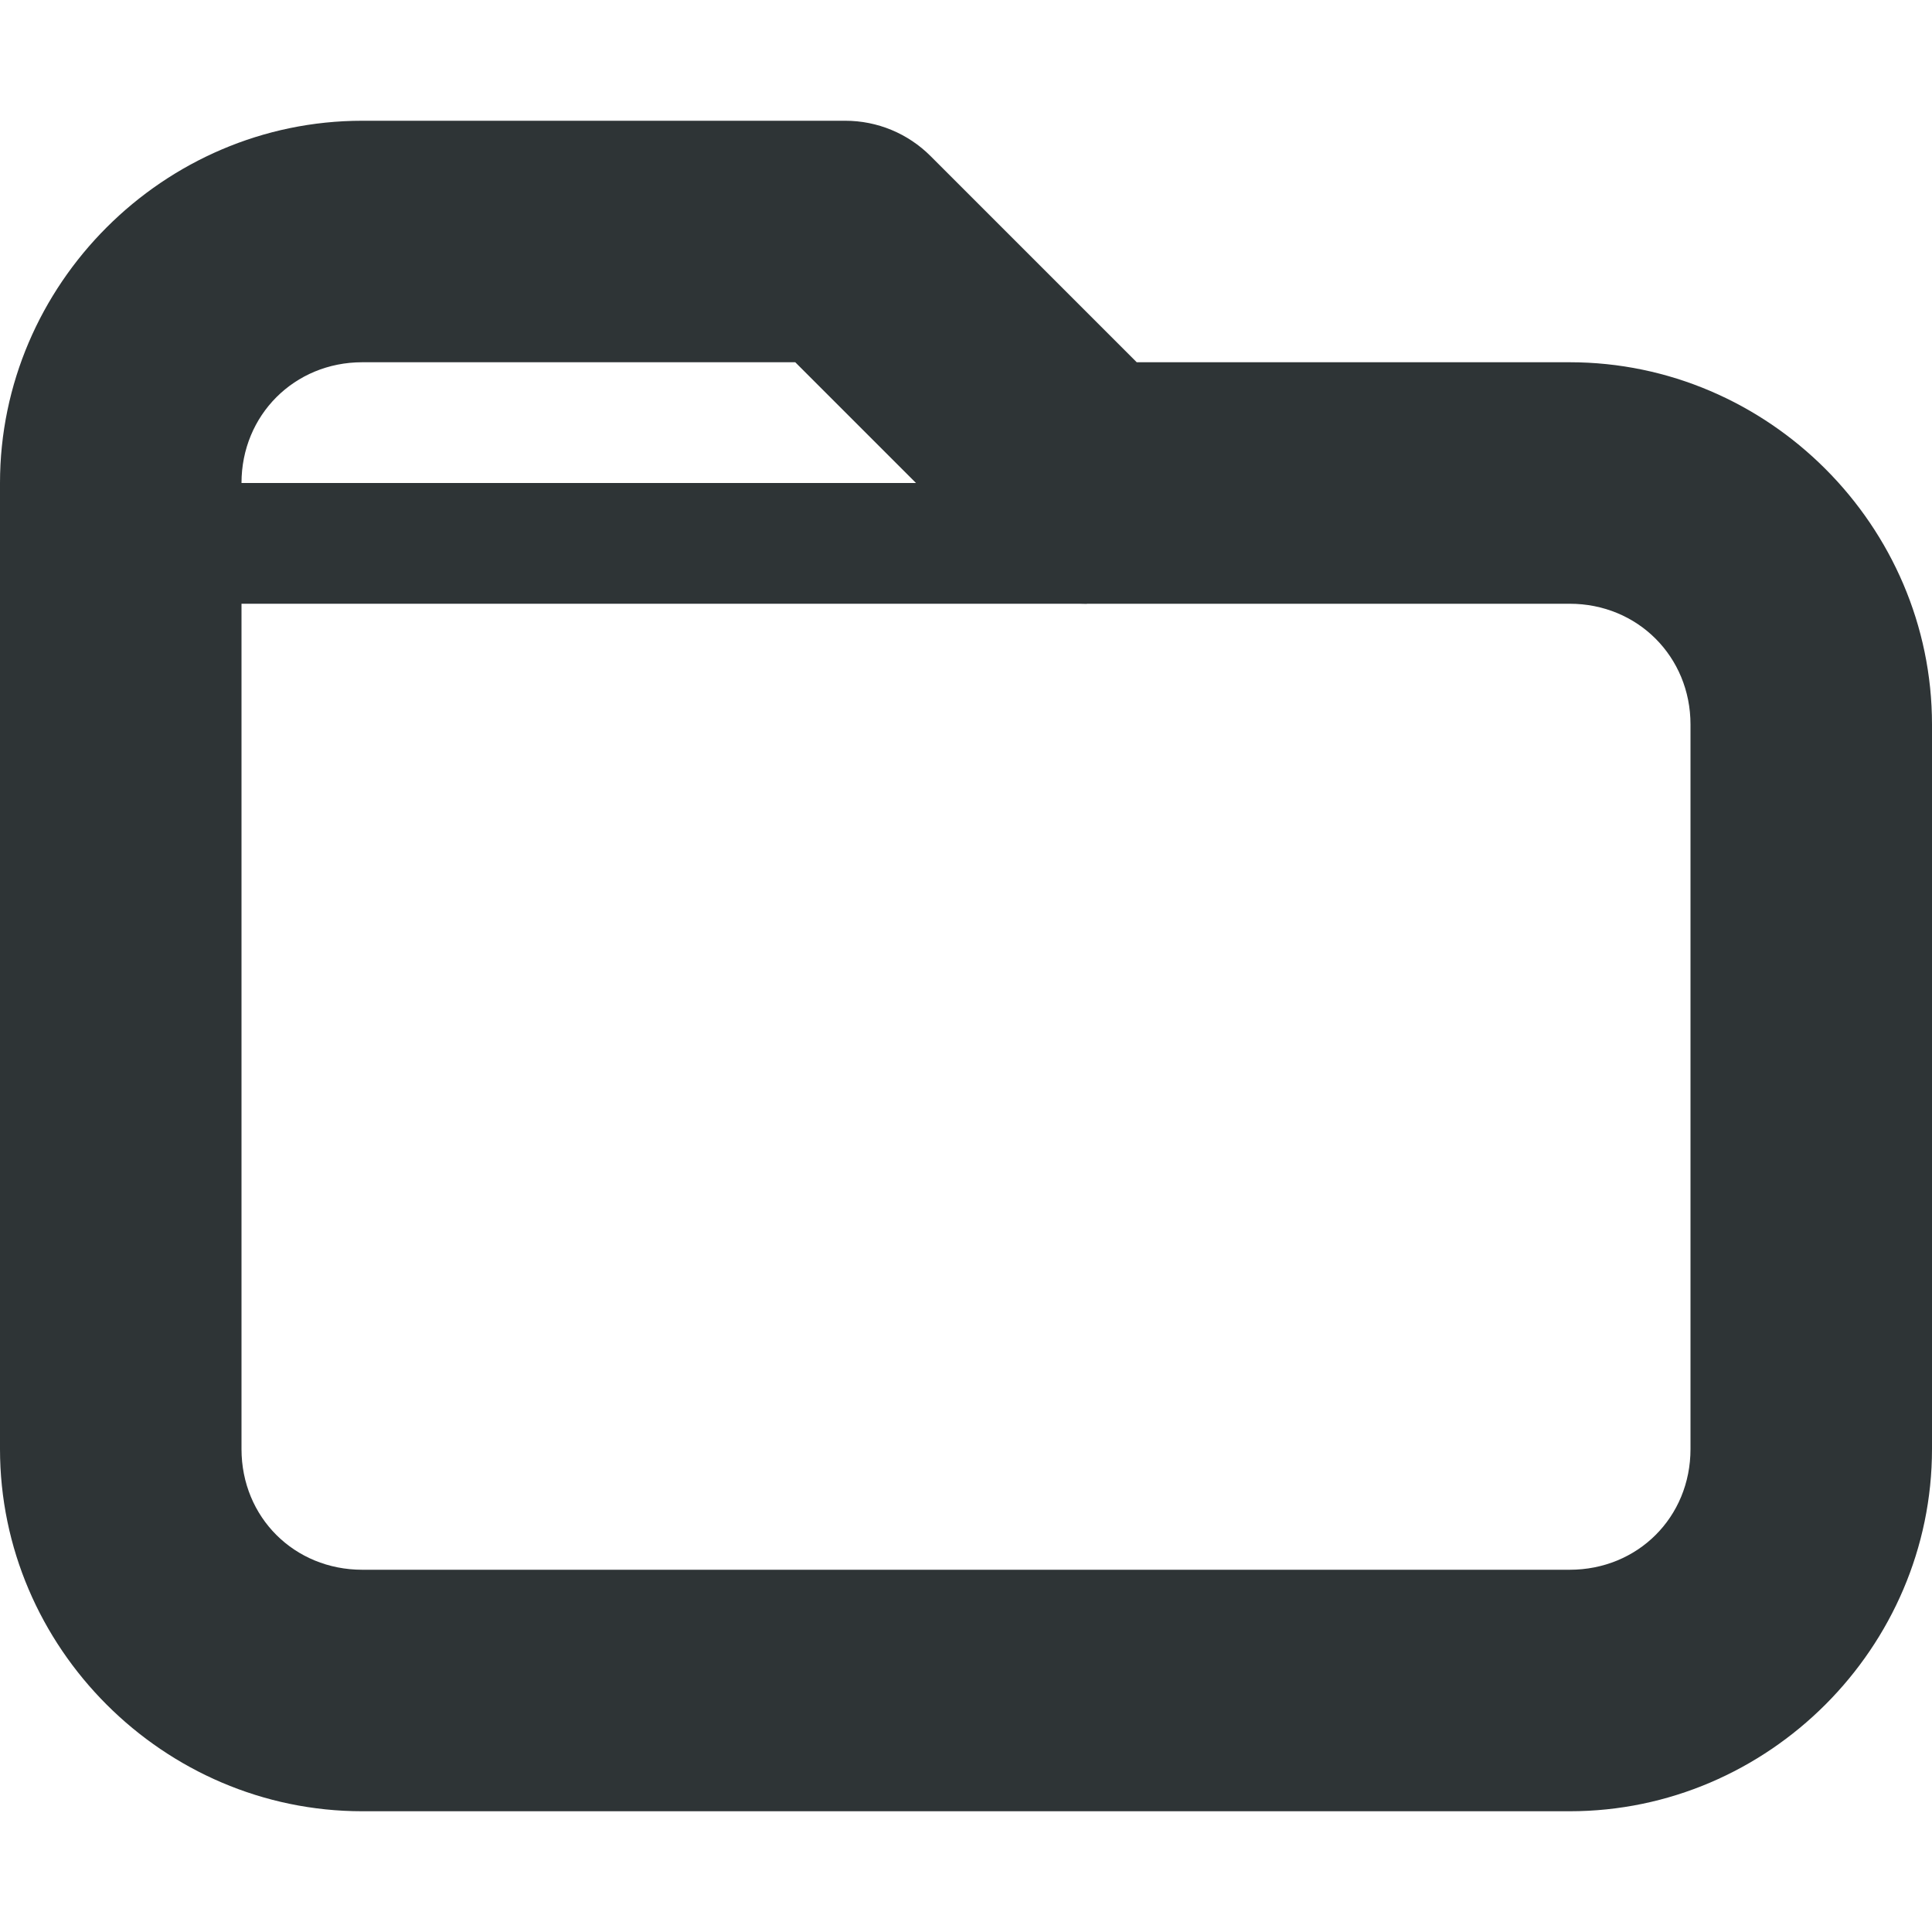
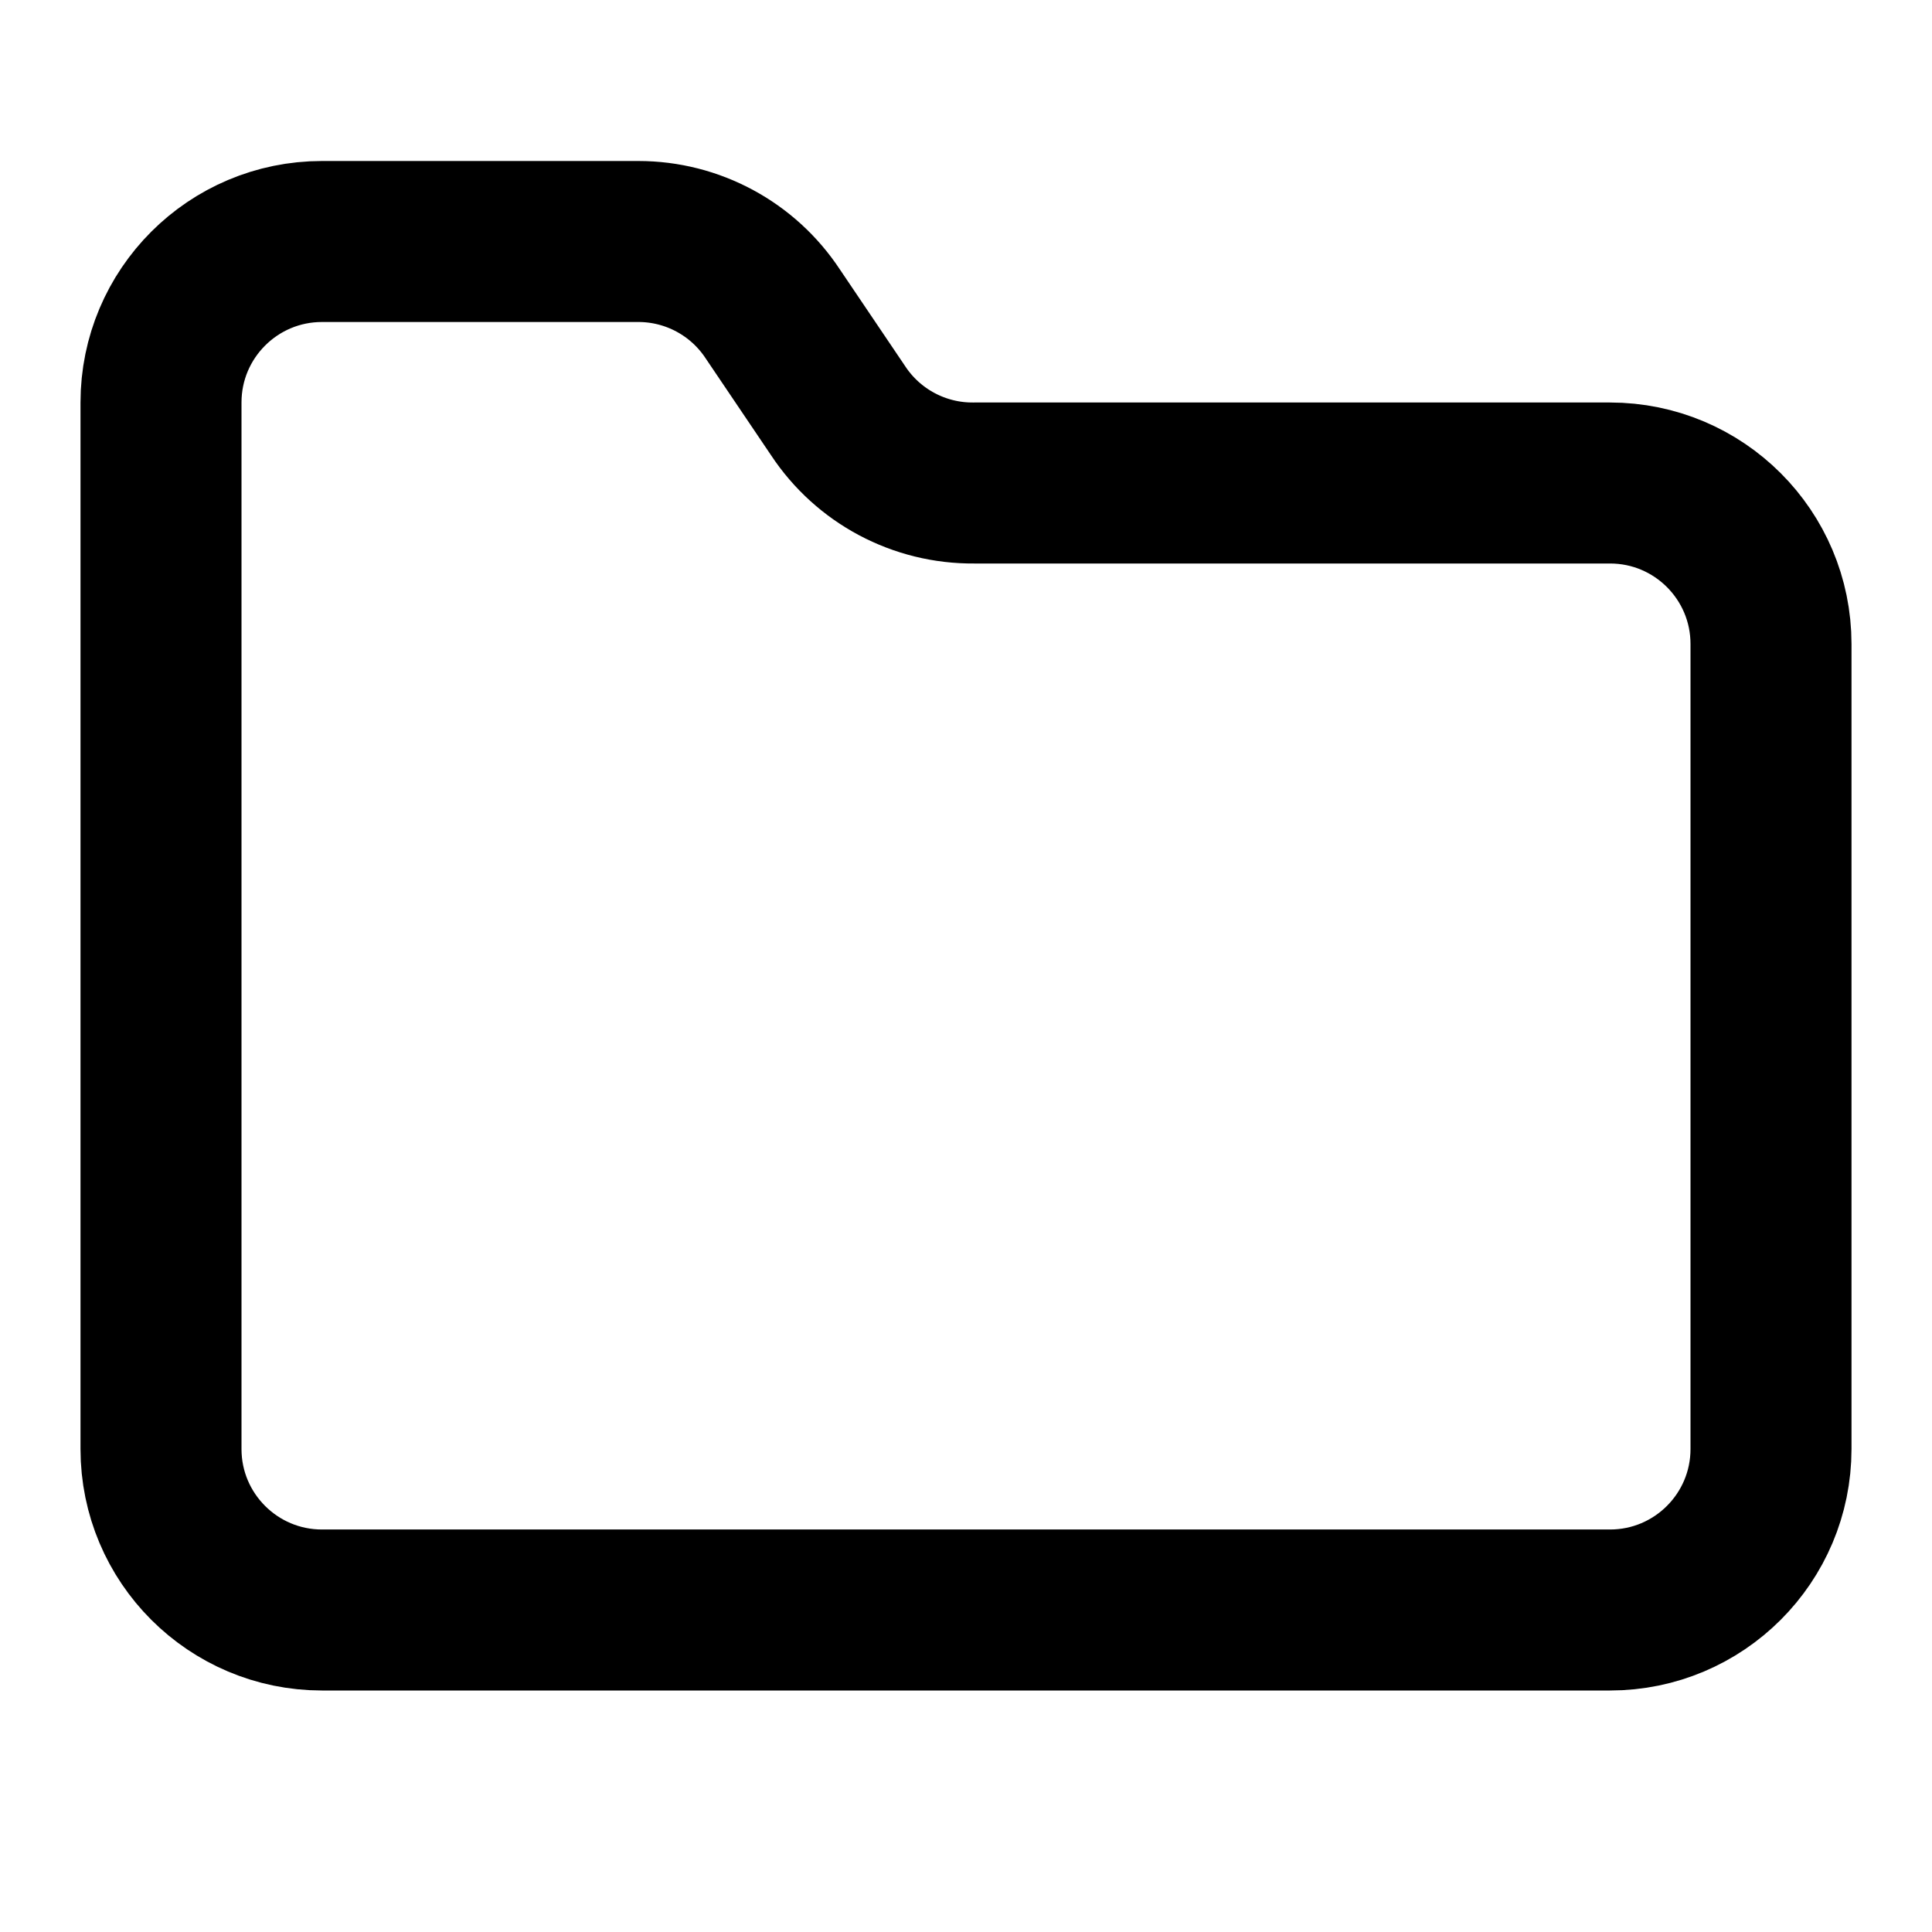
- <svg xmlns="http://www.w3.org/2000/svg" height="16px" viewBox="0 0 16 16" width="16px">
-   <g fill="#2e3436">
-     <path d="m 1 4 v 1 h 8 v -1 z m 0 0" />
-     <path d="m 3 1 c -1.645 0 -3 1.355 -3 3 v 8 c 0 1.645 1.355 3 3 3 h 10 c 1.645 0 3 -1.355 3 -3 v -6 c 0 -1.645 -1.355 -3 -3 -3 h -3.586 l -1.707 -1.707 c -0.188 -0.188 -0.441 -0.293 -0.707 -0.293 z m 0 2 h 3.586 l 1.707 1.707 c 0.188 0.188 0.441 0.293 0.707 0.293 h 4 c 0.562 0 1 0.438 1 1 v 6 c 0 0.566 -0.438 1 -1 1 h -10 c -0.562 0 -1 -0.434 -1 -1 v -8 c 0 -0.562 0.438 -1 1 -1 z m 0 0" />
-   </g>
+ <svg xmlns="http://www.w3.org/2000/svg" width="24" height="24" viewBox="0 0 24 24" fill="none" stroke="currentColor" stroke-width="2" stroke-linecap="round" stroke-linejoin="round">
+   <path d="M20 20a2 2 0 0 0 2-2V8a2 2 0 0 0-2-2h-7.9a2 2 0 0 1-1.69-.9L9.6 3.9A2 2 0 0 0 7.93 3H4a2 2 0 0 0-2 2v13a2 2 0 0 0 2 2Z" />
</svg>
